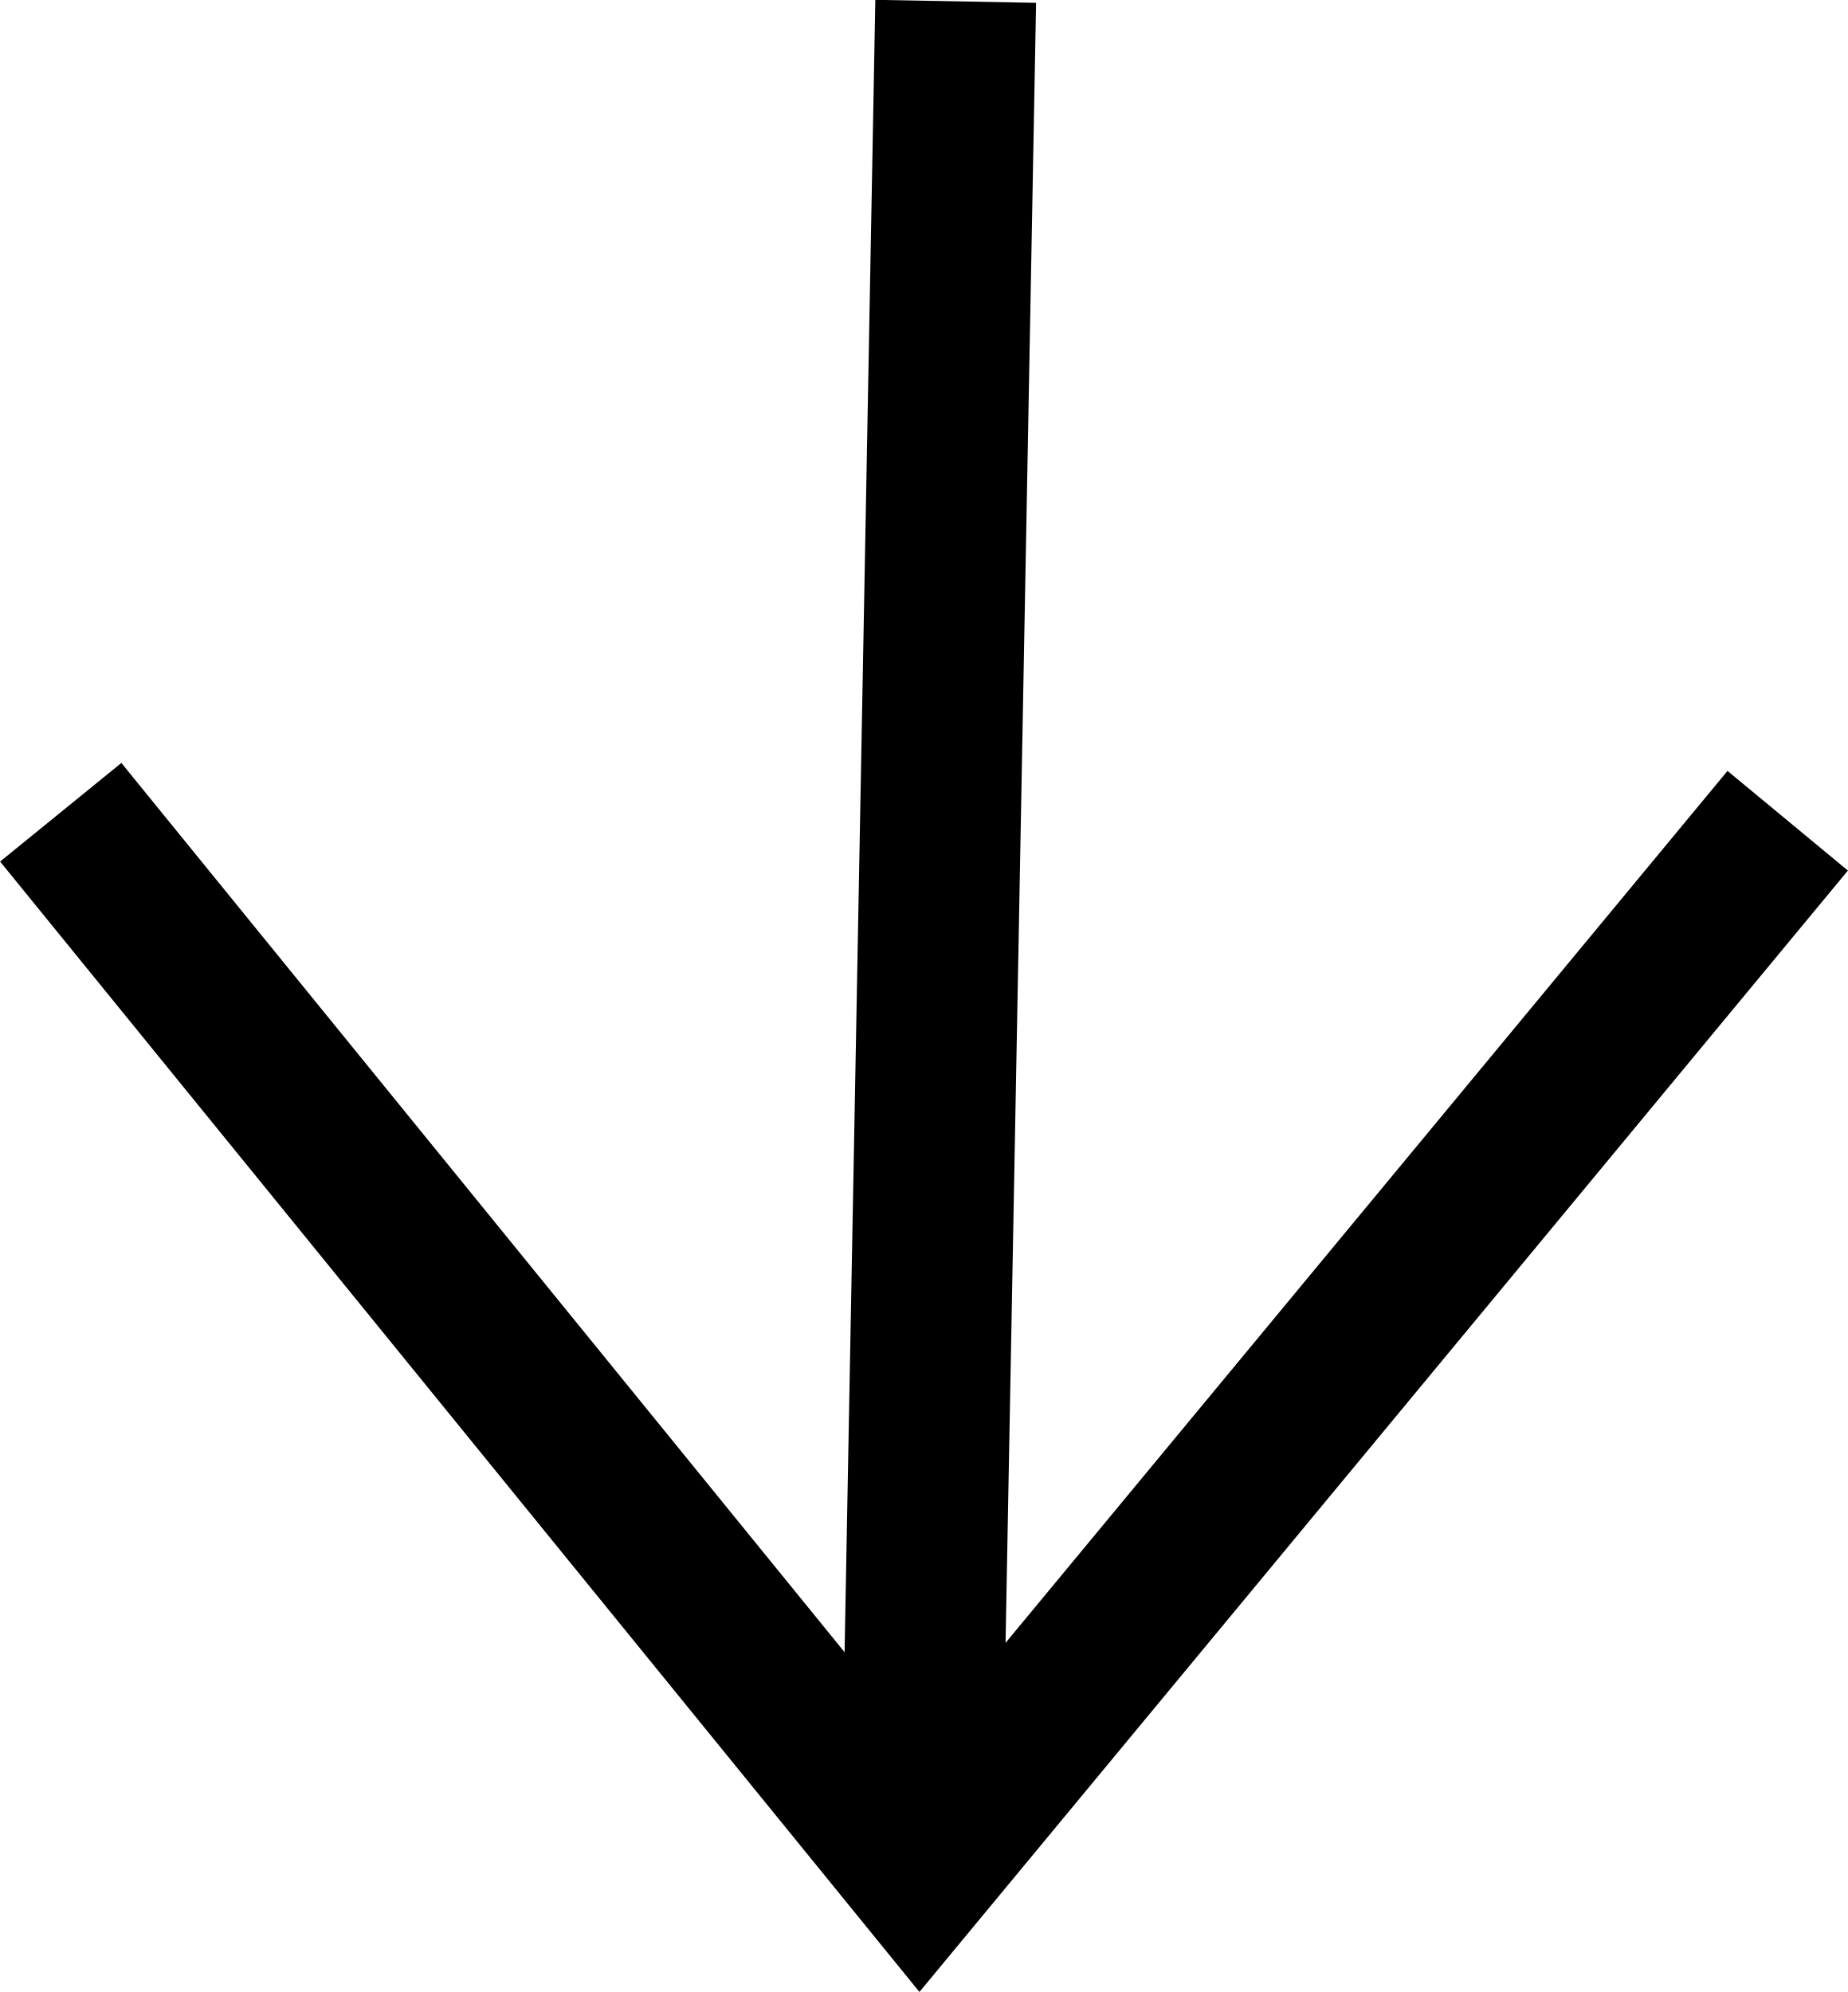
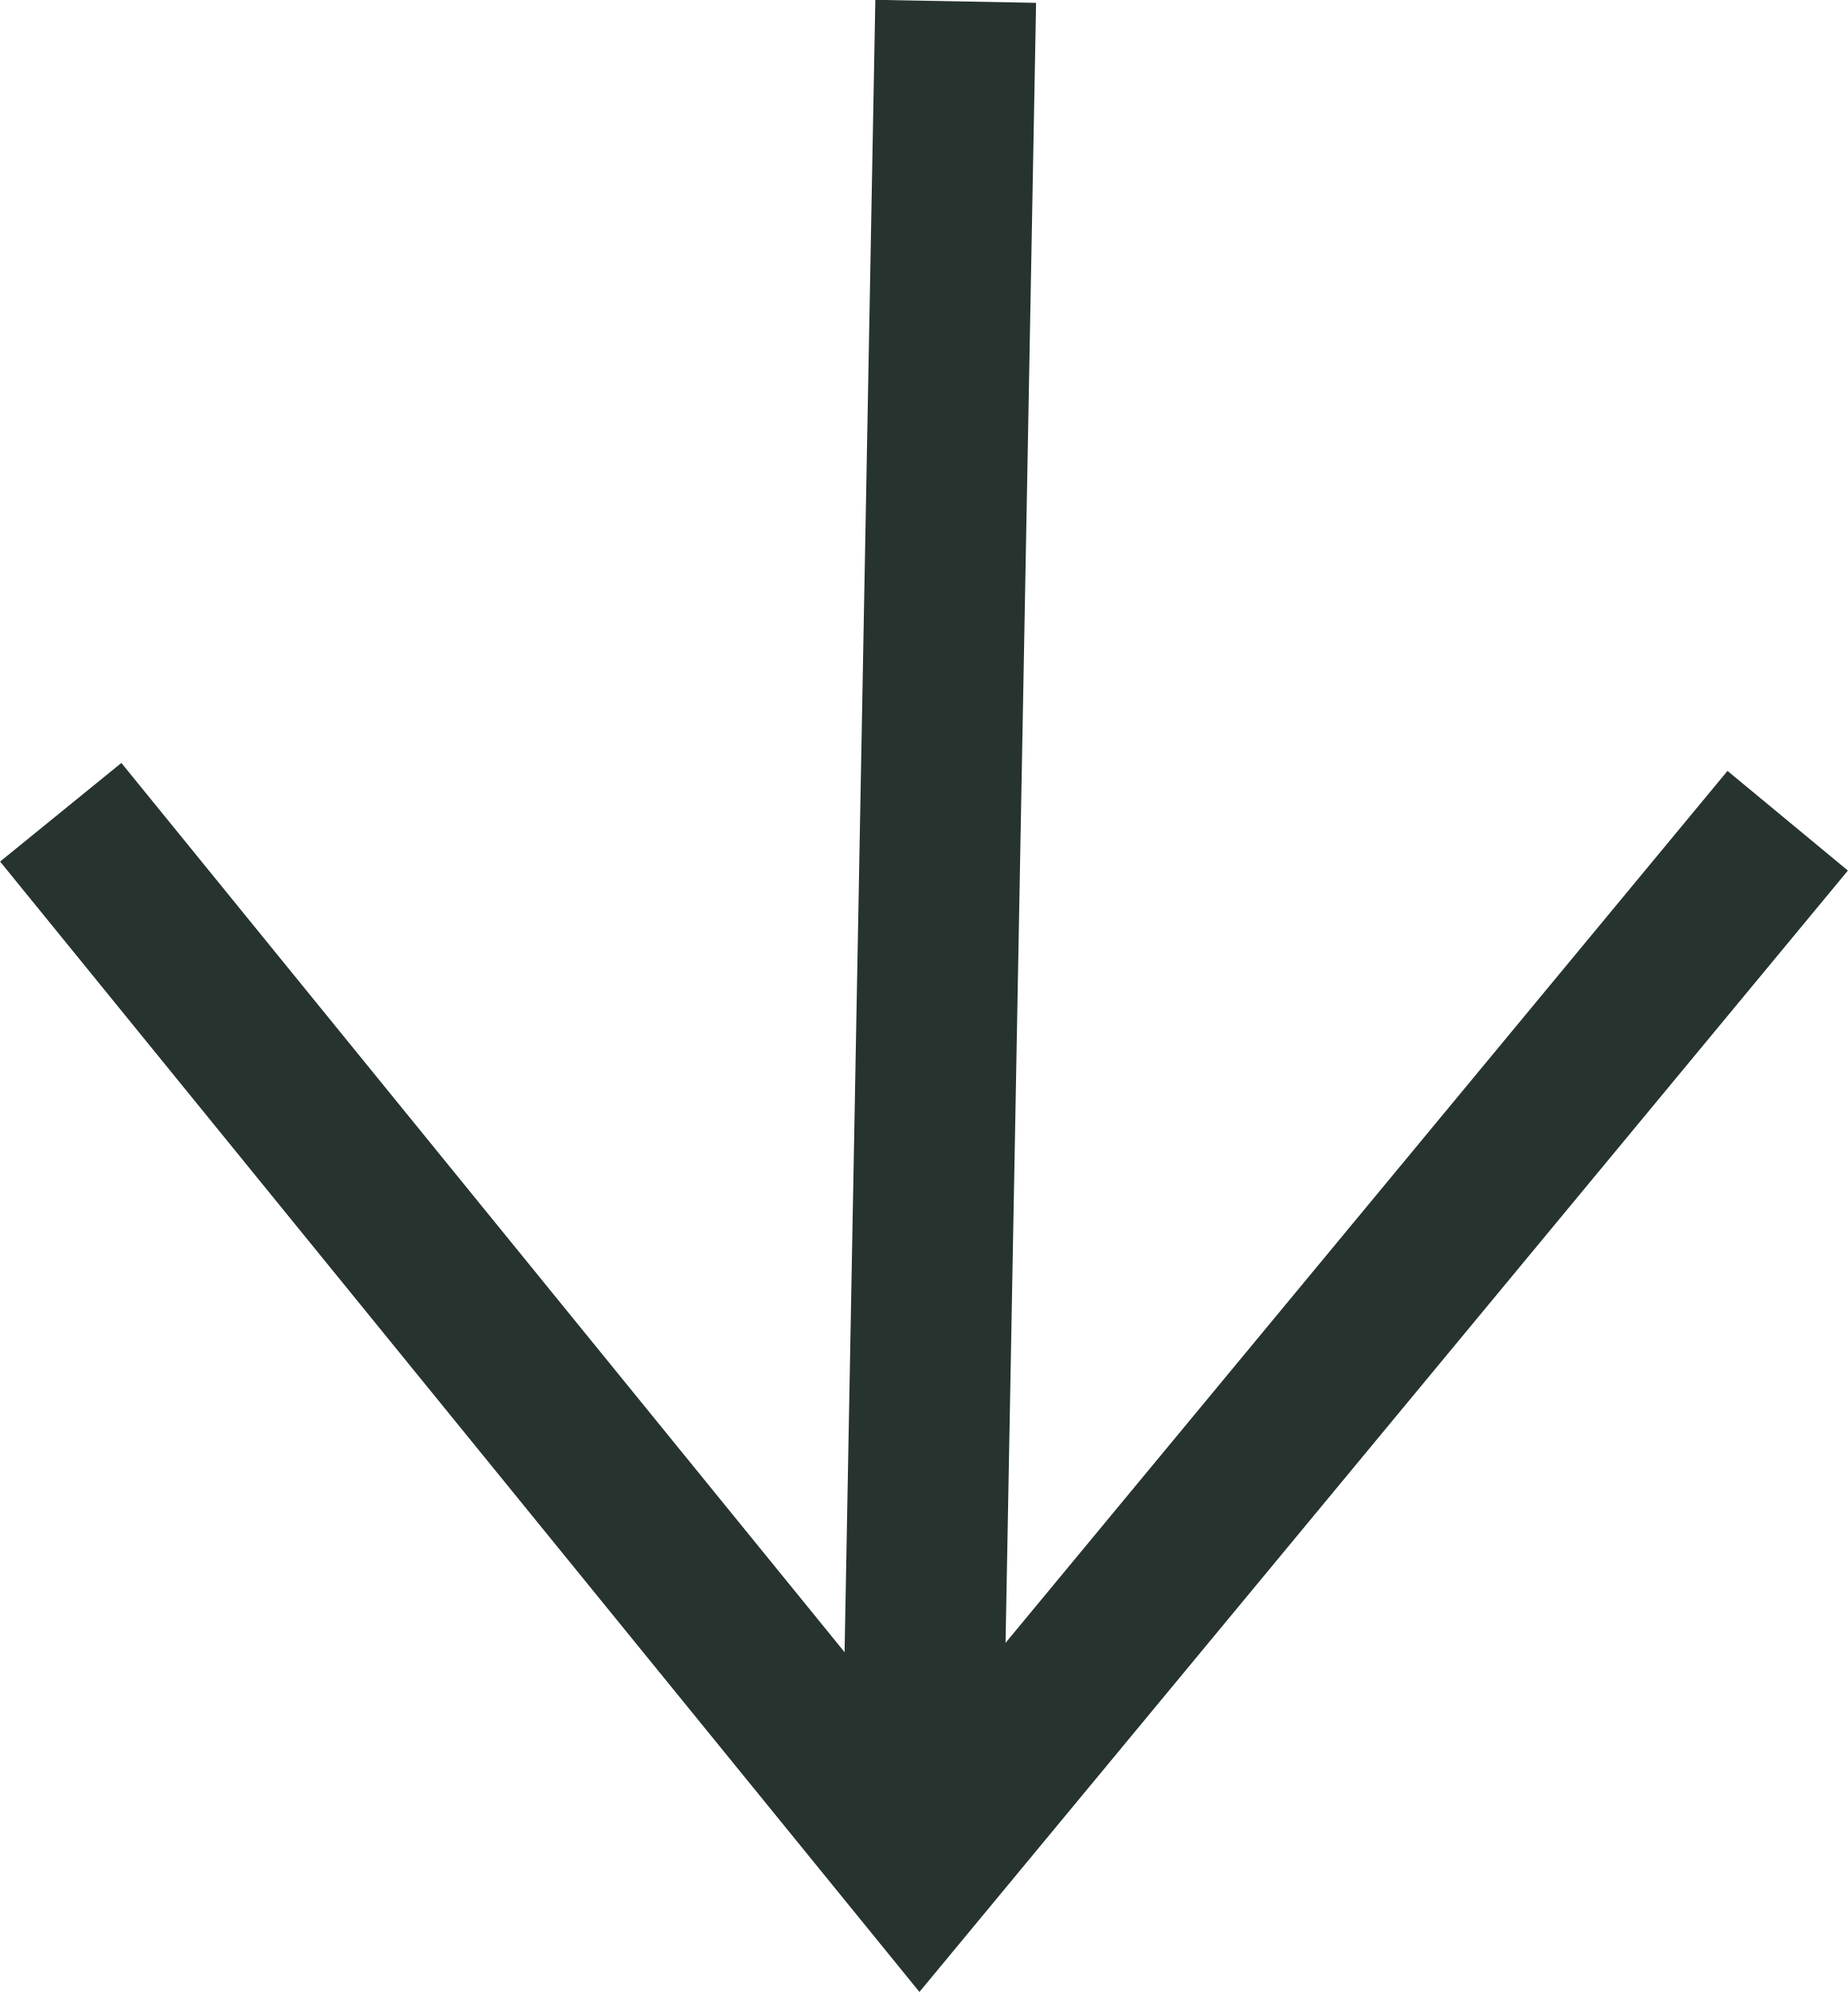
<svg xmlns="http://www.w3.org/2000/svg" version="1.1" id="Layer_1" x="0px" y="0px" viewBox="0 0 413.8 446.1" style="enable-background:new 0 0 413.8 446.1;" xml:space="preserve">
  <style type="text/css">
- 	.st0{fill:none;stroke:#000000;stroke-width:36;stroke-miterlimit:10;}
- 	.st1{fill:none;stroke:#000000;stroke-width:35;stroke-miterlimit:10;}
+ 	.st0{fill:none;stroke:#26332E;stroke-width:36;stroke-miterlimit:10;}
+ 	.st1{fill:none;stroke:#26332E;stroke-width:35;stroke-miterlimit:10;}
</style>
  <line class="st0" x1="214" y1="0.3" x2="206.2" y2="419.5" />
  <polyline class="st1" points="13.6,181.9 206,418.5 400.3,183.8 " />
</svg>
